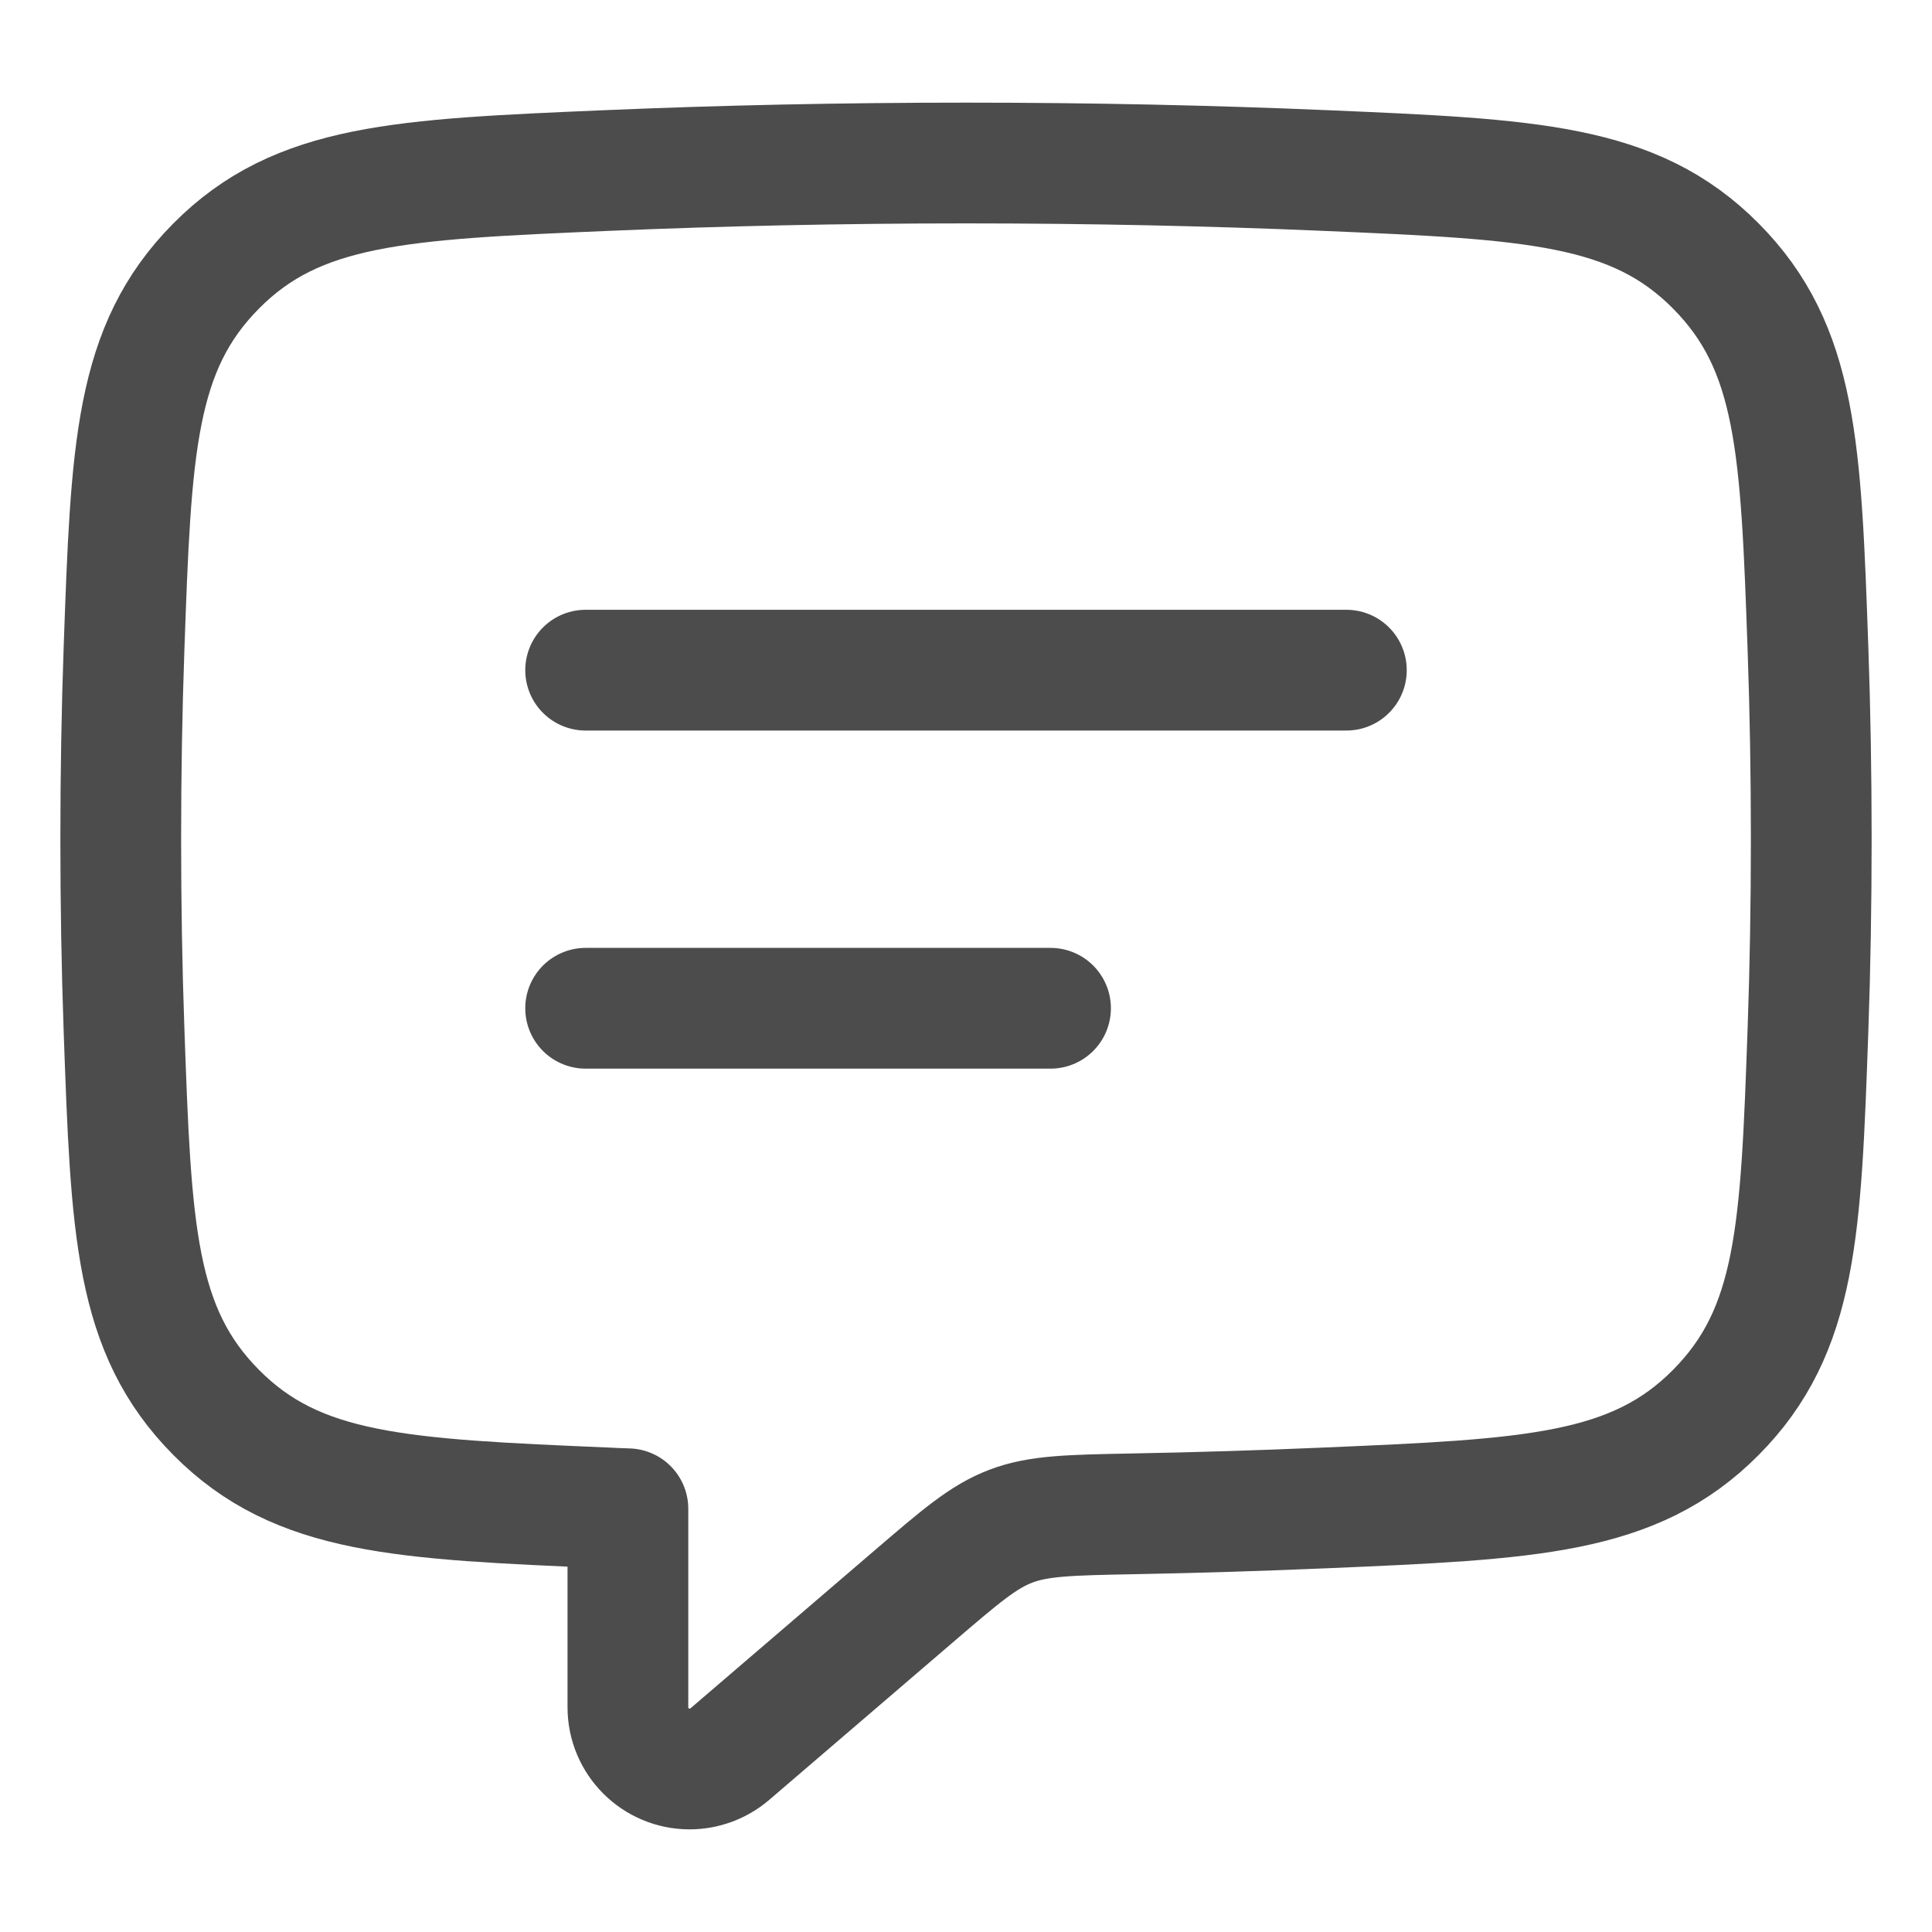
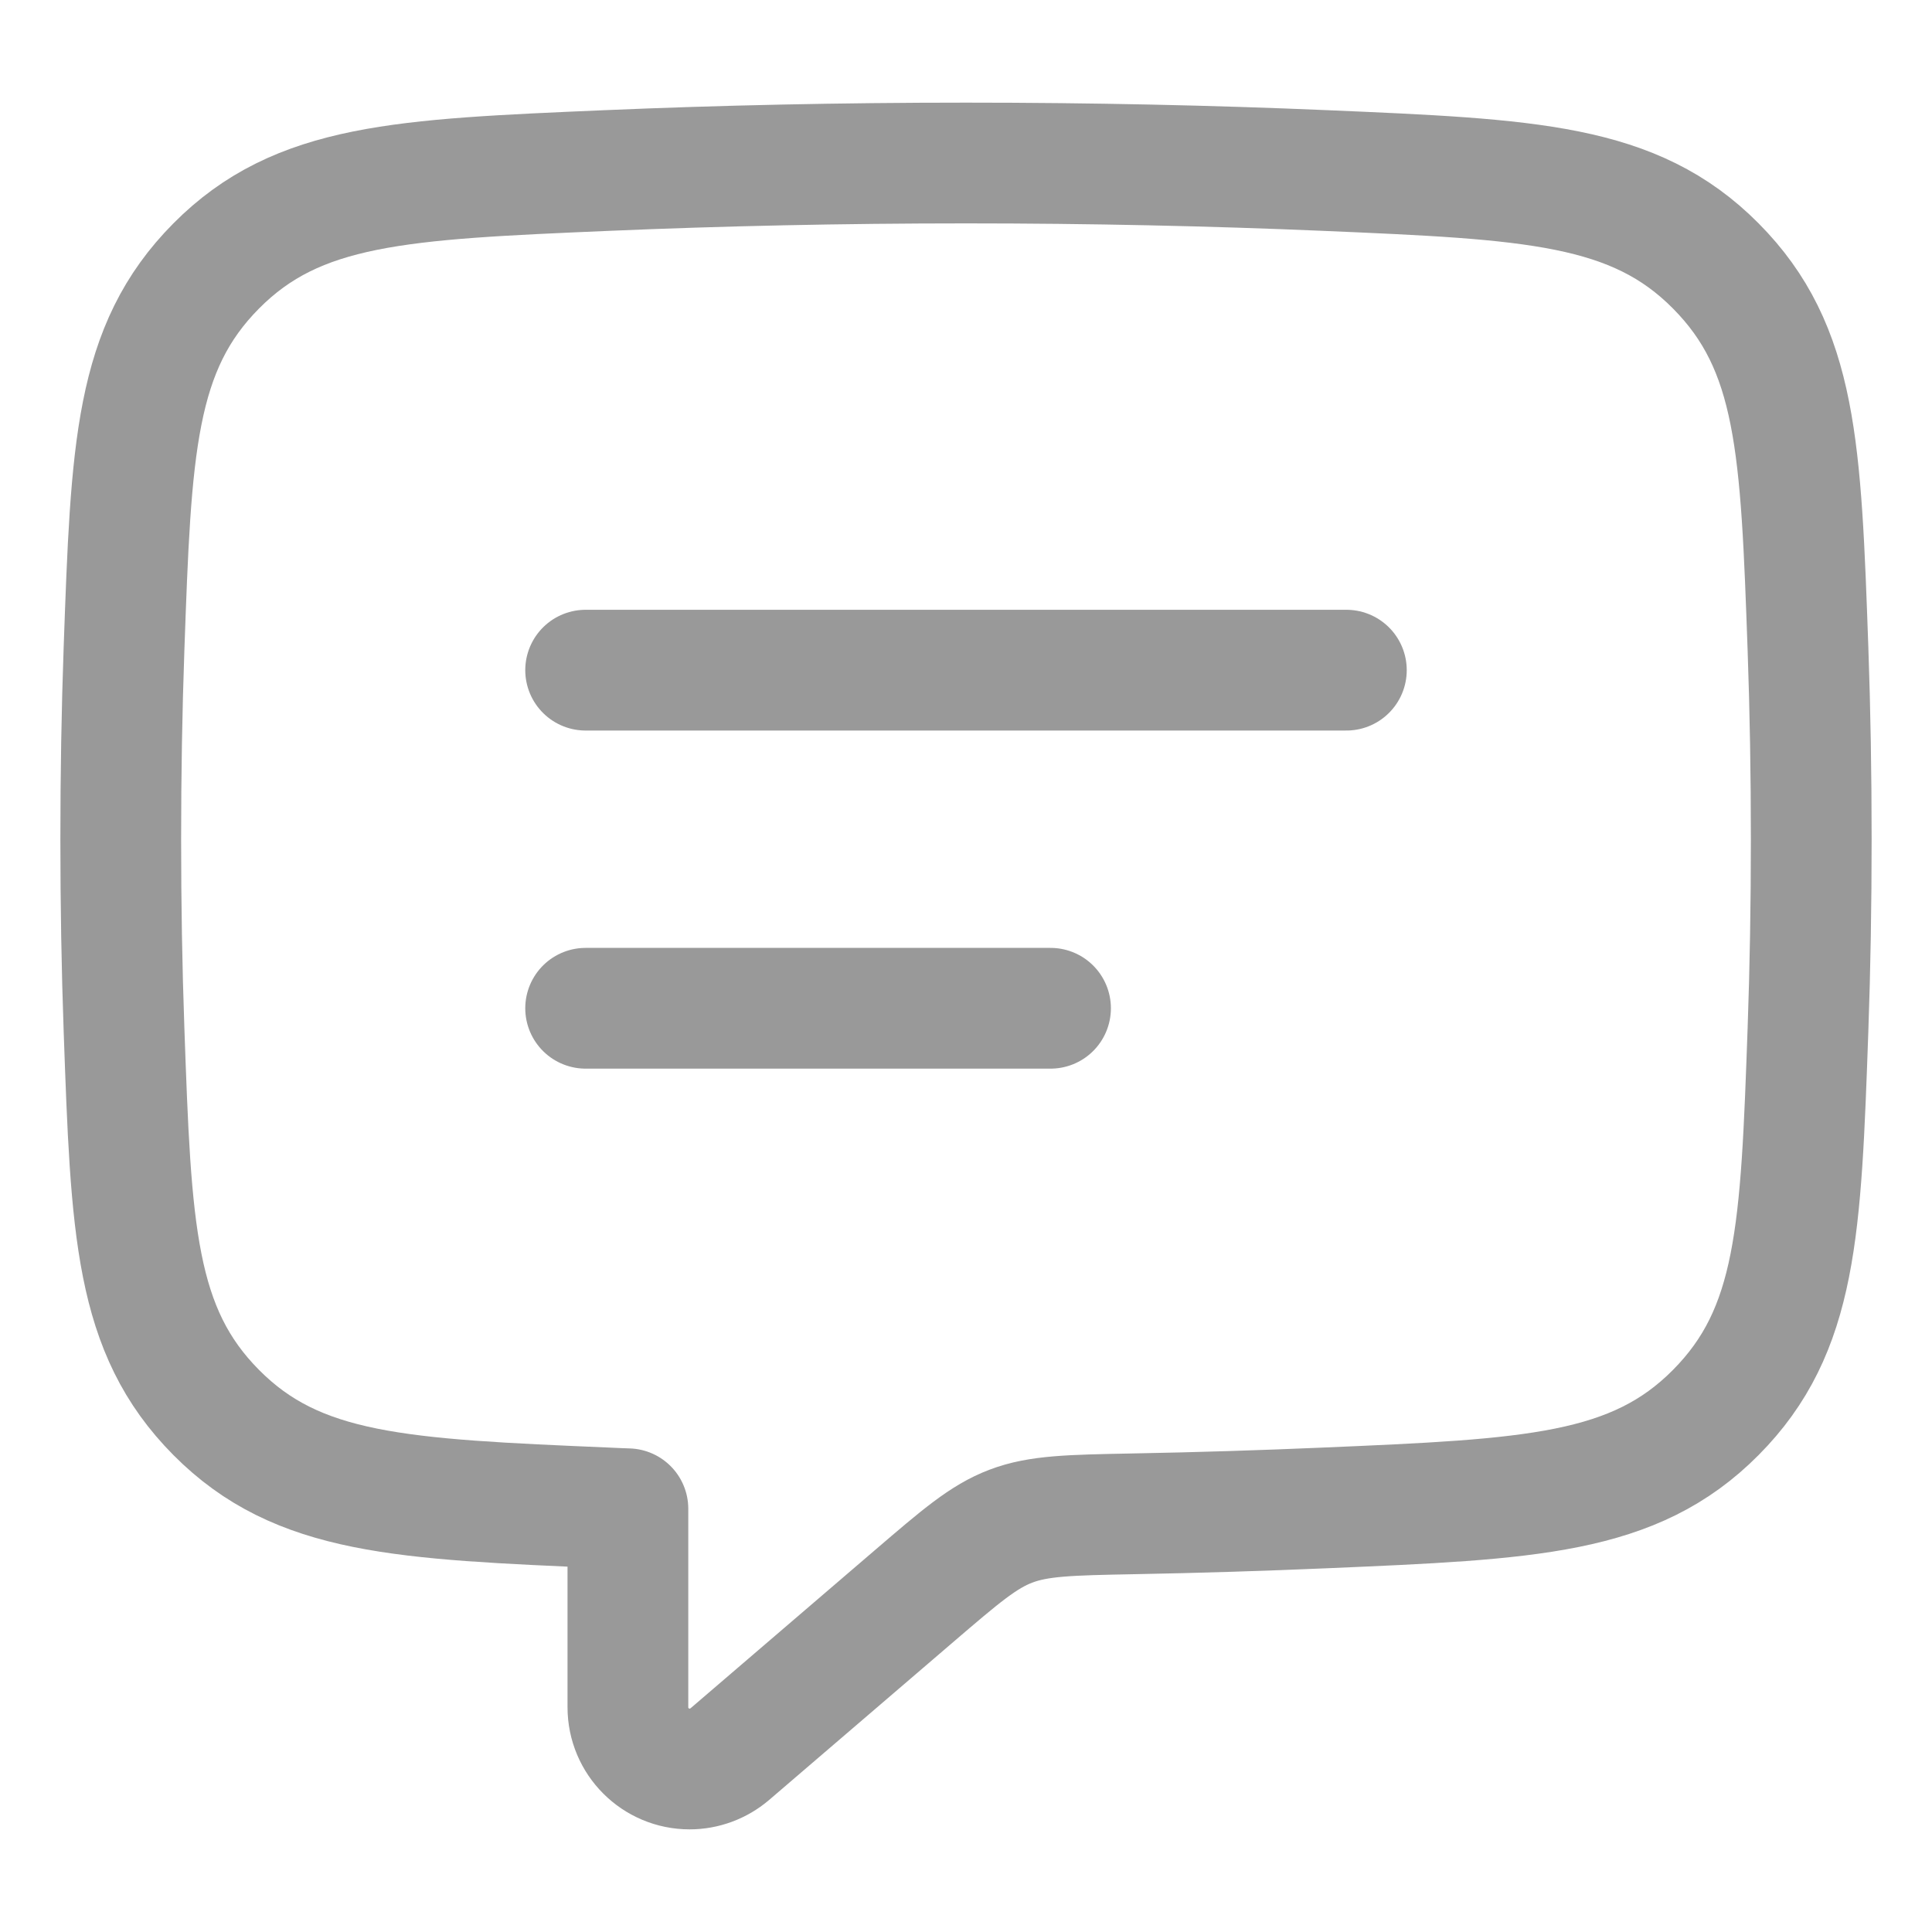
<svg xmlns="http://www.w3.org/2000/svg" width="16" height="16" viewBox="0 0 16 16" fill="none">
-   <path d="M4.85 5.55H11.15M4.85 8.35H8.7" stroke="currentColor" stroke-opacity="0.7" stroke-linecap="round" stroke-linejoin="round" />
-   <path d="M1 6.95C1 6.41 1.009 5.884 1.027 5.375C1.086 3.714 1.115 2.883 1.791 2.202C2.467 1.521 3.321 1.485 5.029 1.412C5.967 1.372 6.965 1.35 8 1.35C9.035 1.35 10.033 1.372 10.971 1.412C12.679 1.485 13.533 1.521 14.209 2.202C14.885 2.883 14.914 3.714 14.973 5.375C14.991 5.884 15 6.41 15 6.95C15 7.49 14.991 8.016 14.973 8.525C14.914 10.186 14.885 11.017 14.209 11.698C13.533 12.379 12.679 12.415 10.971 12.488C10.457 12.51 9.925 12.527 9.379 12.537C8.86 12.547 8.6 12.552 8.372 12.639C8.144 12.725 7.953 12.89 7.569 13.219L6.044 14.527C5.951 14.606 5.833 14.65 5.711 14.65C5.429 14.65 5.2 14.421 5.2 14.139V12.495C5.143 12.493 5.086 12.491 5.029 12.488C3.321 12.415 2.467 12.379 1.791 11.698C1.115 11.017 1.086 10.186 1.027 8.525C1.009 8.016 1 7.49 1 6.95Z" stroke="currentColor" stroke-opacity="0.7" stroke-linecap="round" stroke-linejoin="round" />
+   <path d="M4.85 5.55H11.15M4.85 8.35H8.7" stroke="currentColor" stroke-opacity="0.4" stroke-linecap="round" stroke-linejoin="round" />
+   <path d="M1 6.95C1 6.41 1.009 5.884 1.027 5.375C1.086 3.714 1.115 2.883 1.791 2.202C2.467 1.521 3.321 1.485 5.029 1.412C5.967 1.372 6.965 1.35 8 1.35C9.035 1.35 10.033 1.372 10.971 1.412C12.679 1.485 13.533 1.521 14.209 2.202C14.885 2.883 14.914 3.714 14.973 5.375C14.991 5.884 15 6.41 15 6.95C15 7.49 14.991 8.016 14.973 8.525C14.914 10.186 14.885 11.017 14.209 11.698C13.533 12.379 12.679 12.415 10.971 12.488C10.457 12.51 9.925 12.527 9.379 12.537C8.86 12.547 8.6 12.552 8.372 12.639C8.144 12.725 7.953 12.89 7.569 13.219L6.044 14.527C5.951 14.606 5.833 14.65 5.711 14.65C5.429 14.65 5.2 14.421 5.2 14.139V12.495C5.143 12.493 5.086 12.491 5.029 12.488C3.321 12.415 2.467 12.379 1.791 11.698C1.115 11.017 1.086 10.186 1.027 8.525C1.009 8.016 1 7.49 1 6.95Z" stroke="currentColor" stroke-opacity="0.4" stroke-linecap="round" stroke-linejoin="round" />
</svg>
